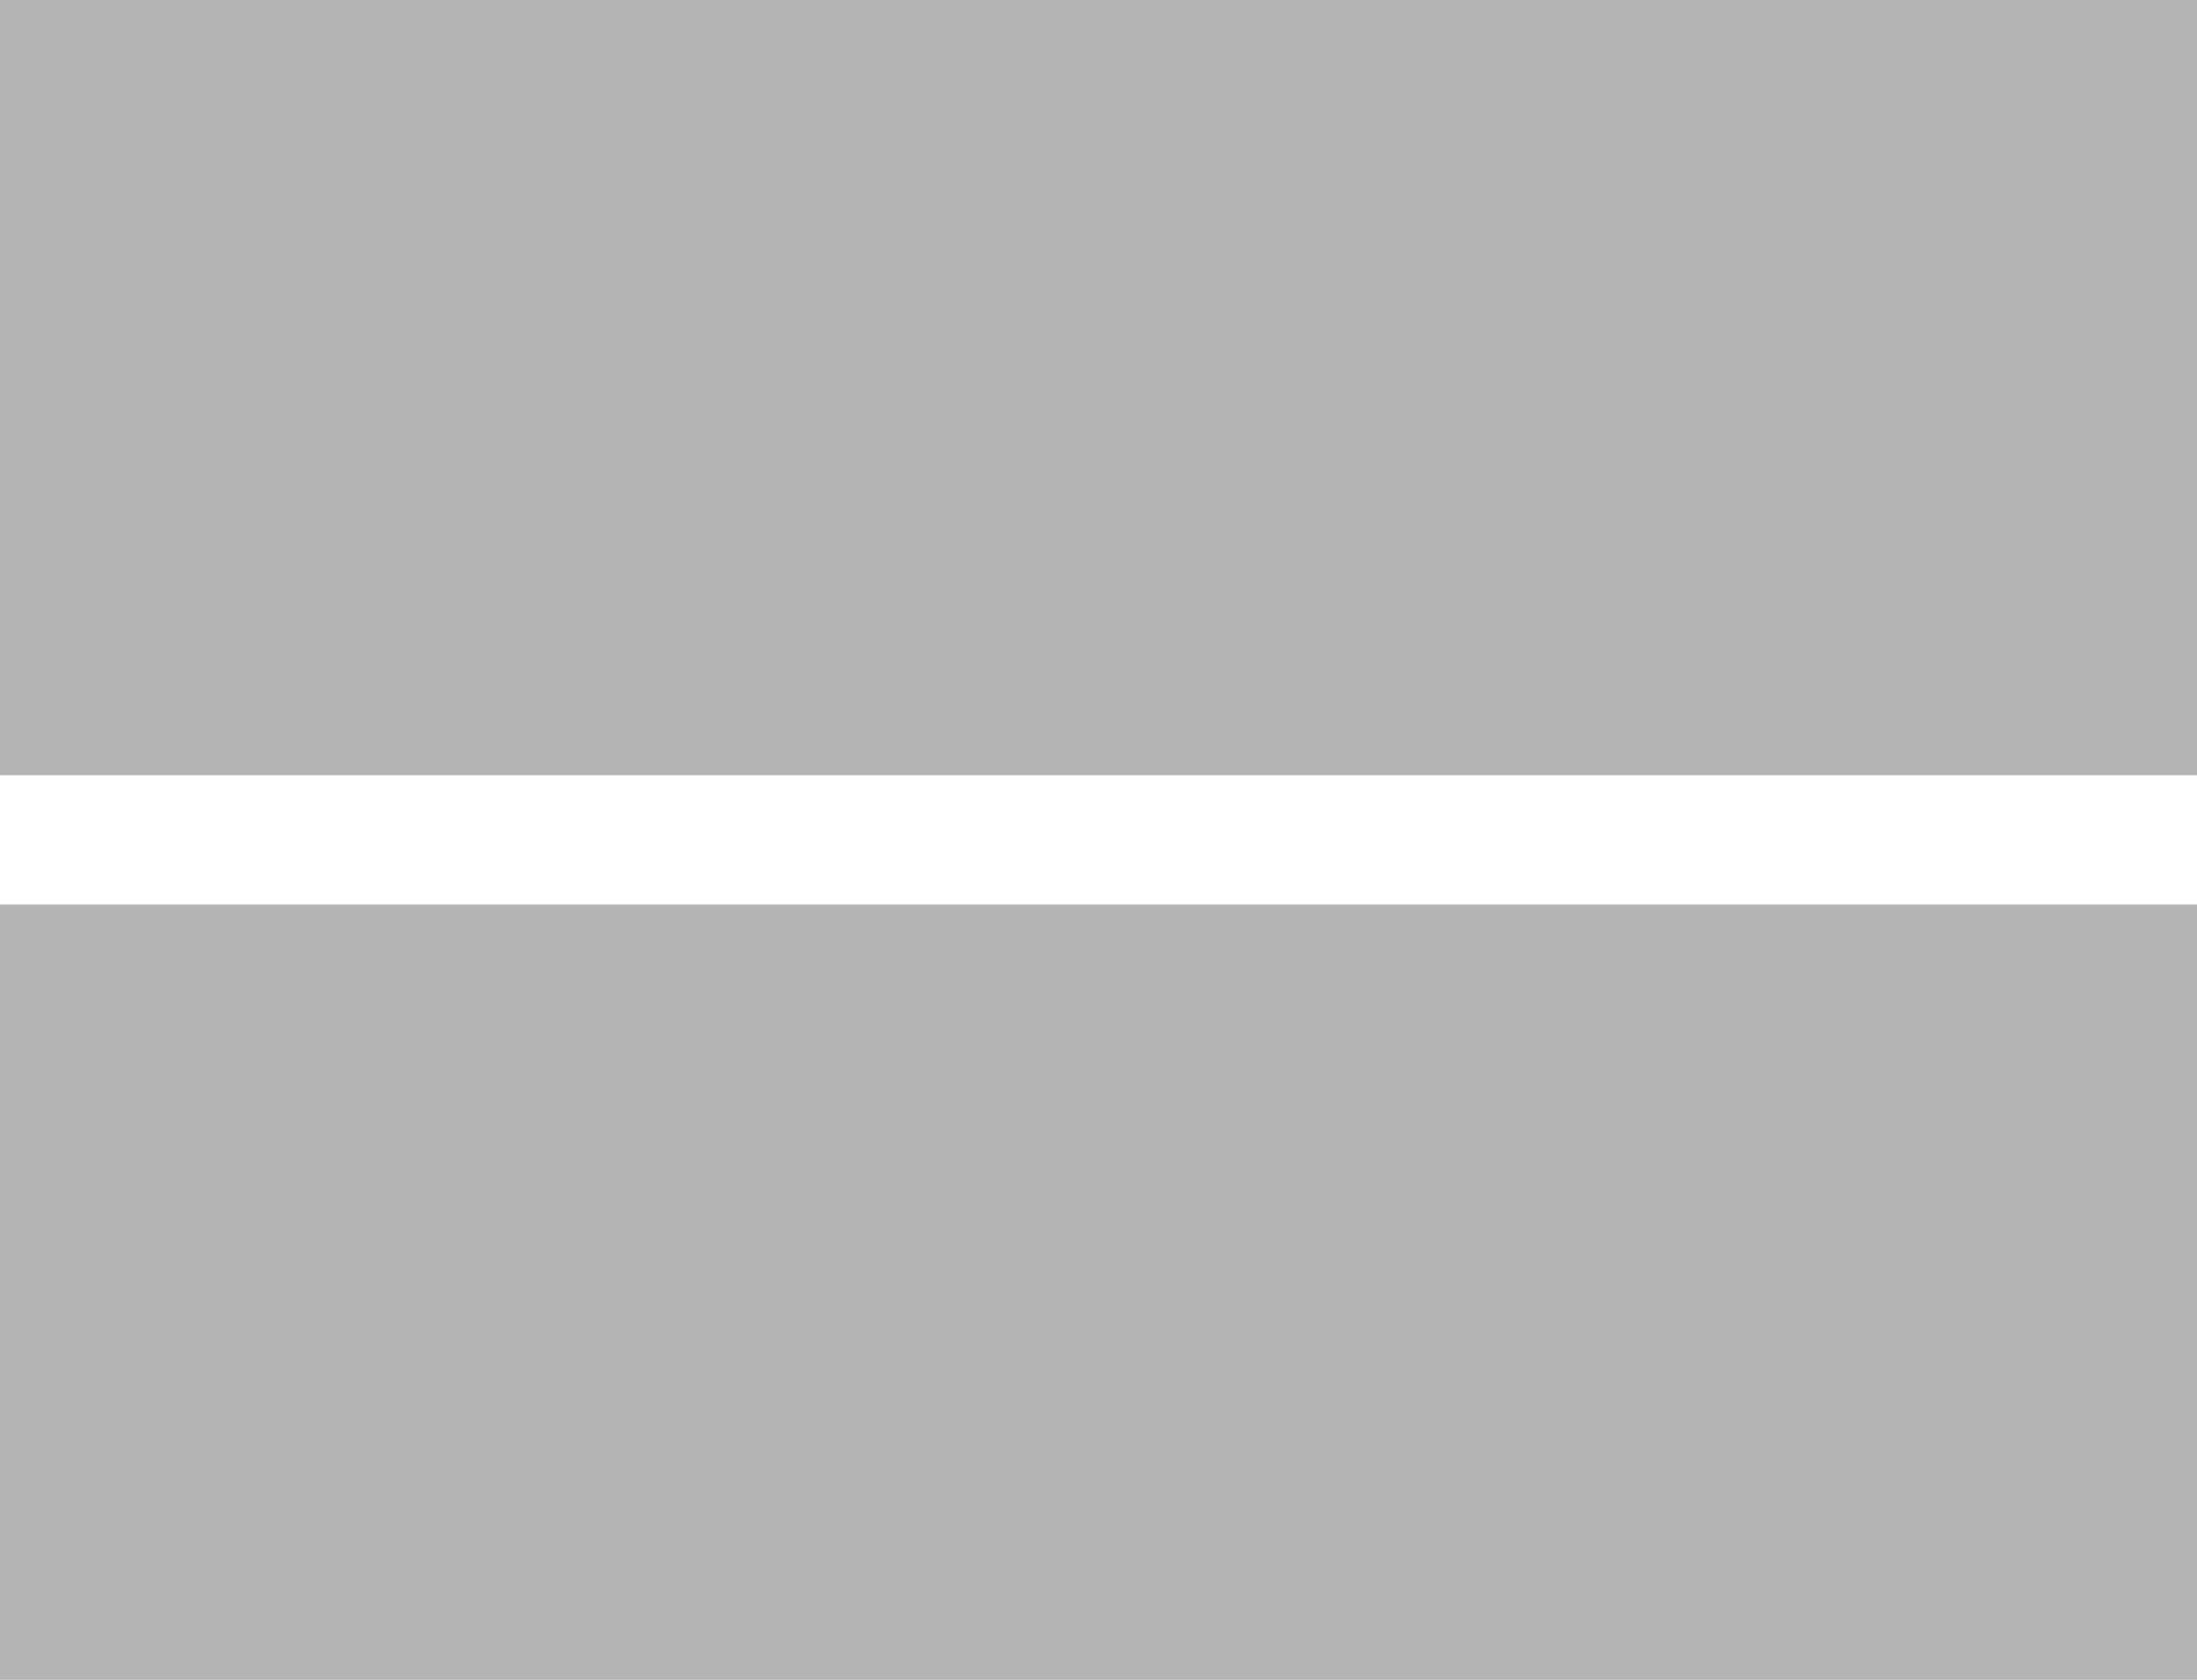
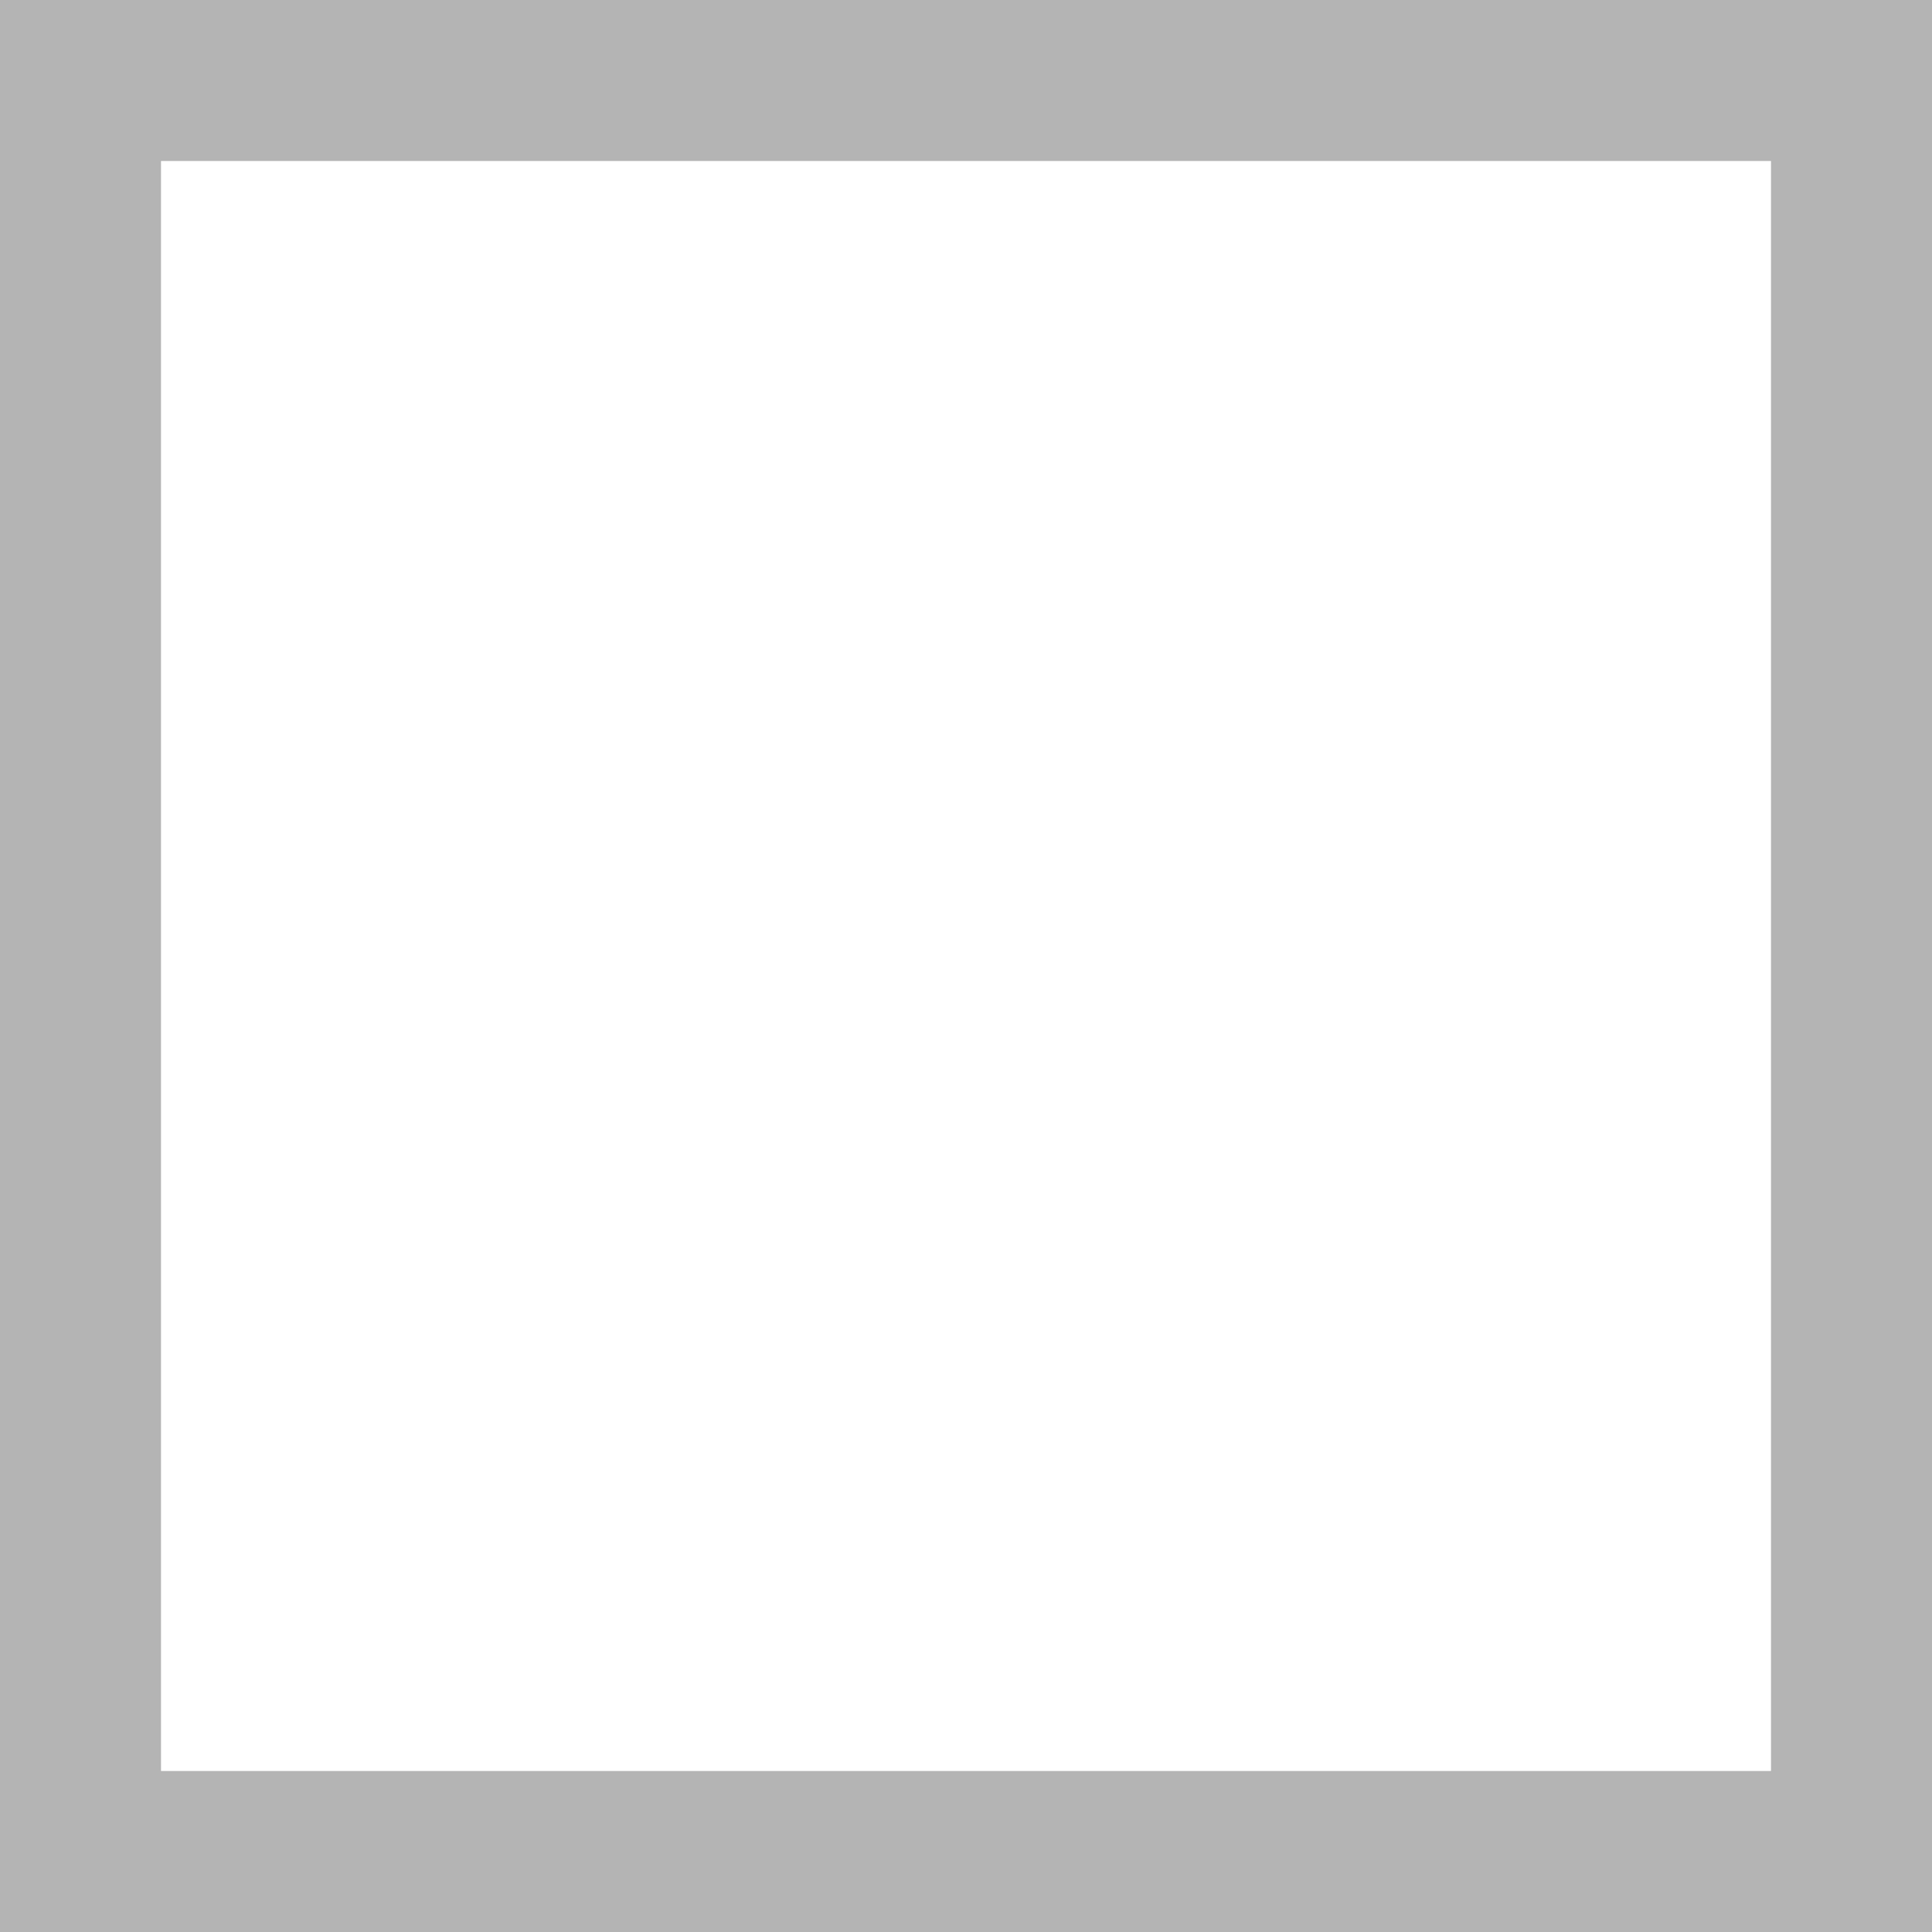
- <svg xmlns="http://www.w3.org/2000/svg" width="17px" height="13px" viewBox="0 0 17 13" version="1.1">
+ <svg xmlns="http://www.w3.org/2000/svg" width="24px" height="24px" viewBox="0 0 24 24" version="1.1">
  <defs />
  <g id="Components" stroke="none" stroke-width="1" fill="none" fill-rule="evenodd" opacity="0.5">
-     <g id="Toolkit-Documentation:-Components" transform="translate(-541, -586)">
-       <g id="Navigation" transform="translate(534, 273)">
-         <g id="Header-&amp;-Footer" transform="translate(3, 294)">
-           <g id="Group-21" transform="translate(0, 14)">
-             <g id="baseline-view_stream-24px">
-               <path d="M4,18 L21,18 L21,12 L4,12 L4,18 Z M4,5 L4,11 L21,11 L21,5 L4,5 Z" id="Shape" fill="#696969" fill-rule="nonzero" />
-               <polygon id="Shape" points="0 0 24 0 24 24 0 24" />
-             </g>
+     <g id="Toolkit-Documentation:-Components" transform="translate(-537, -883)" stroke="#696969" stroke-width="2">
+       <g id="Navigation" transform="translate(534, 575)">
+         <g id="Header" transform="translate(3, 294)">
+           <g id="window-paragraph" transform="translate(0, 14)">
+             <rect id="Rectangle-path" x="1" y="1" width="22" height="22" />
          </g>
        </g>
      </g>
    </g>
  </g>
</svg>
